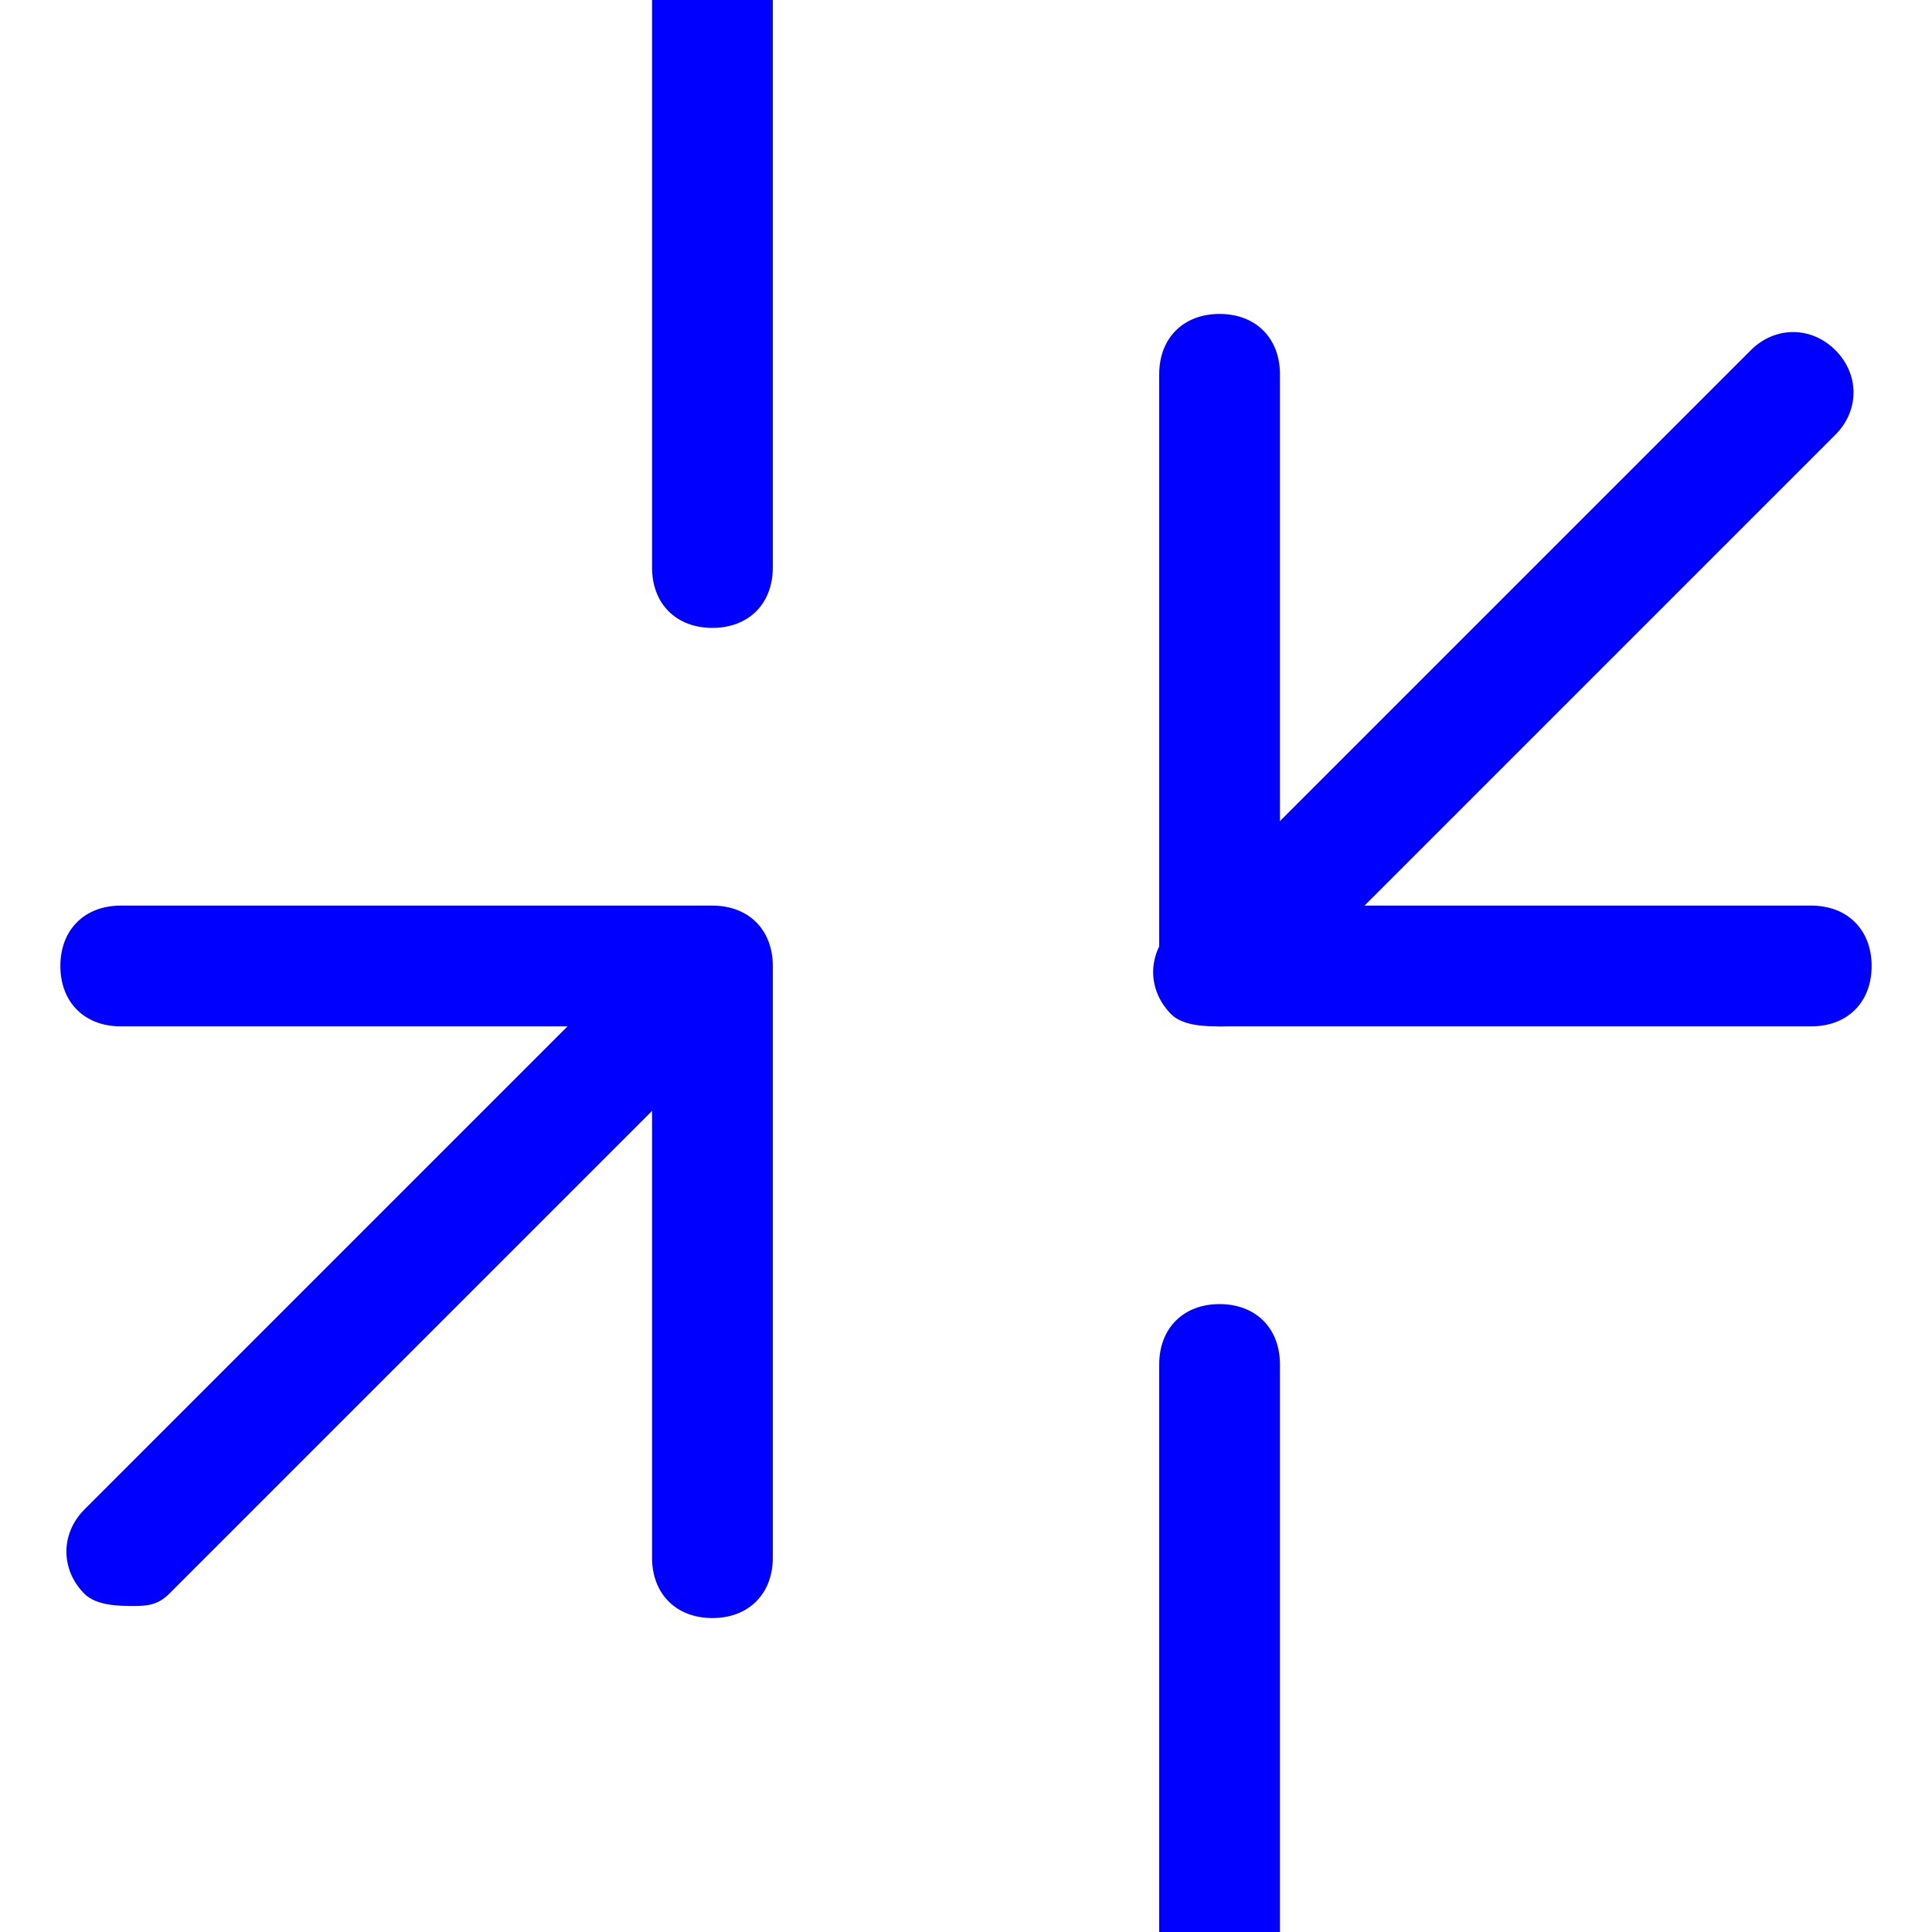
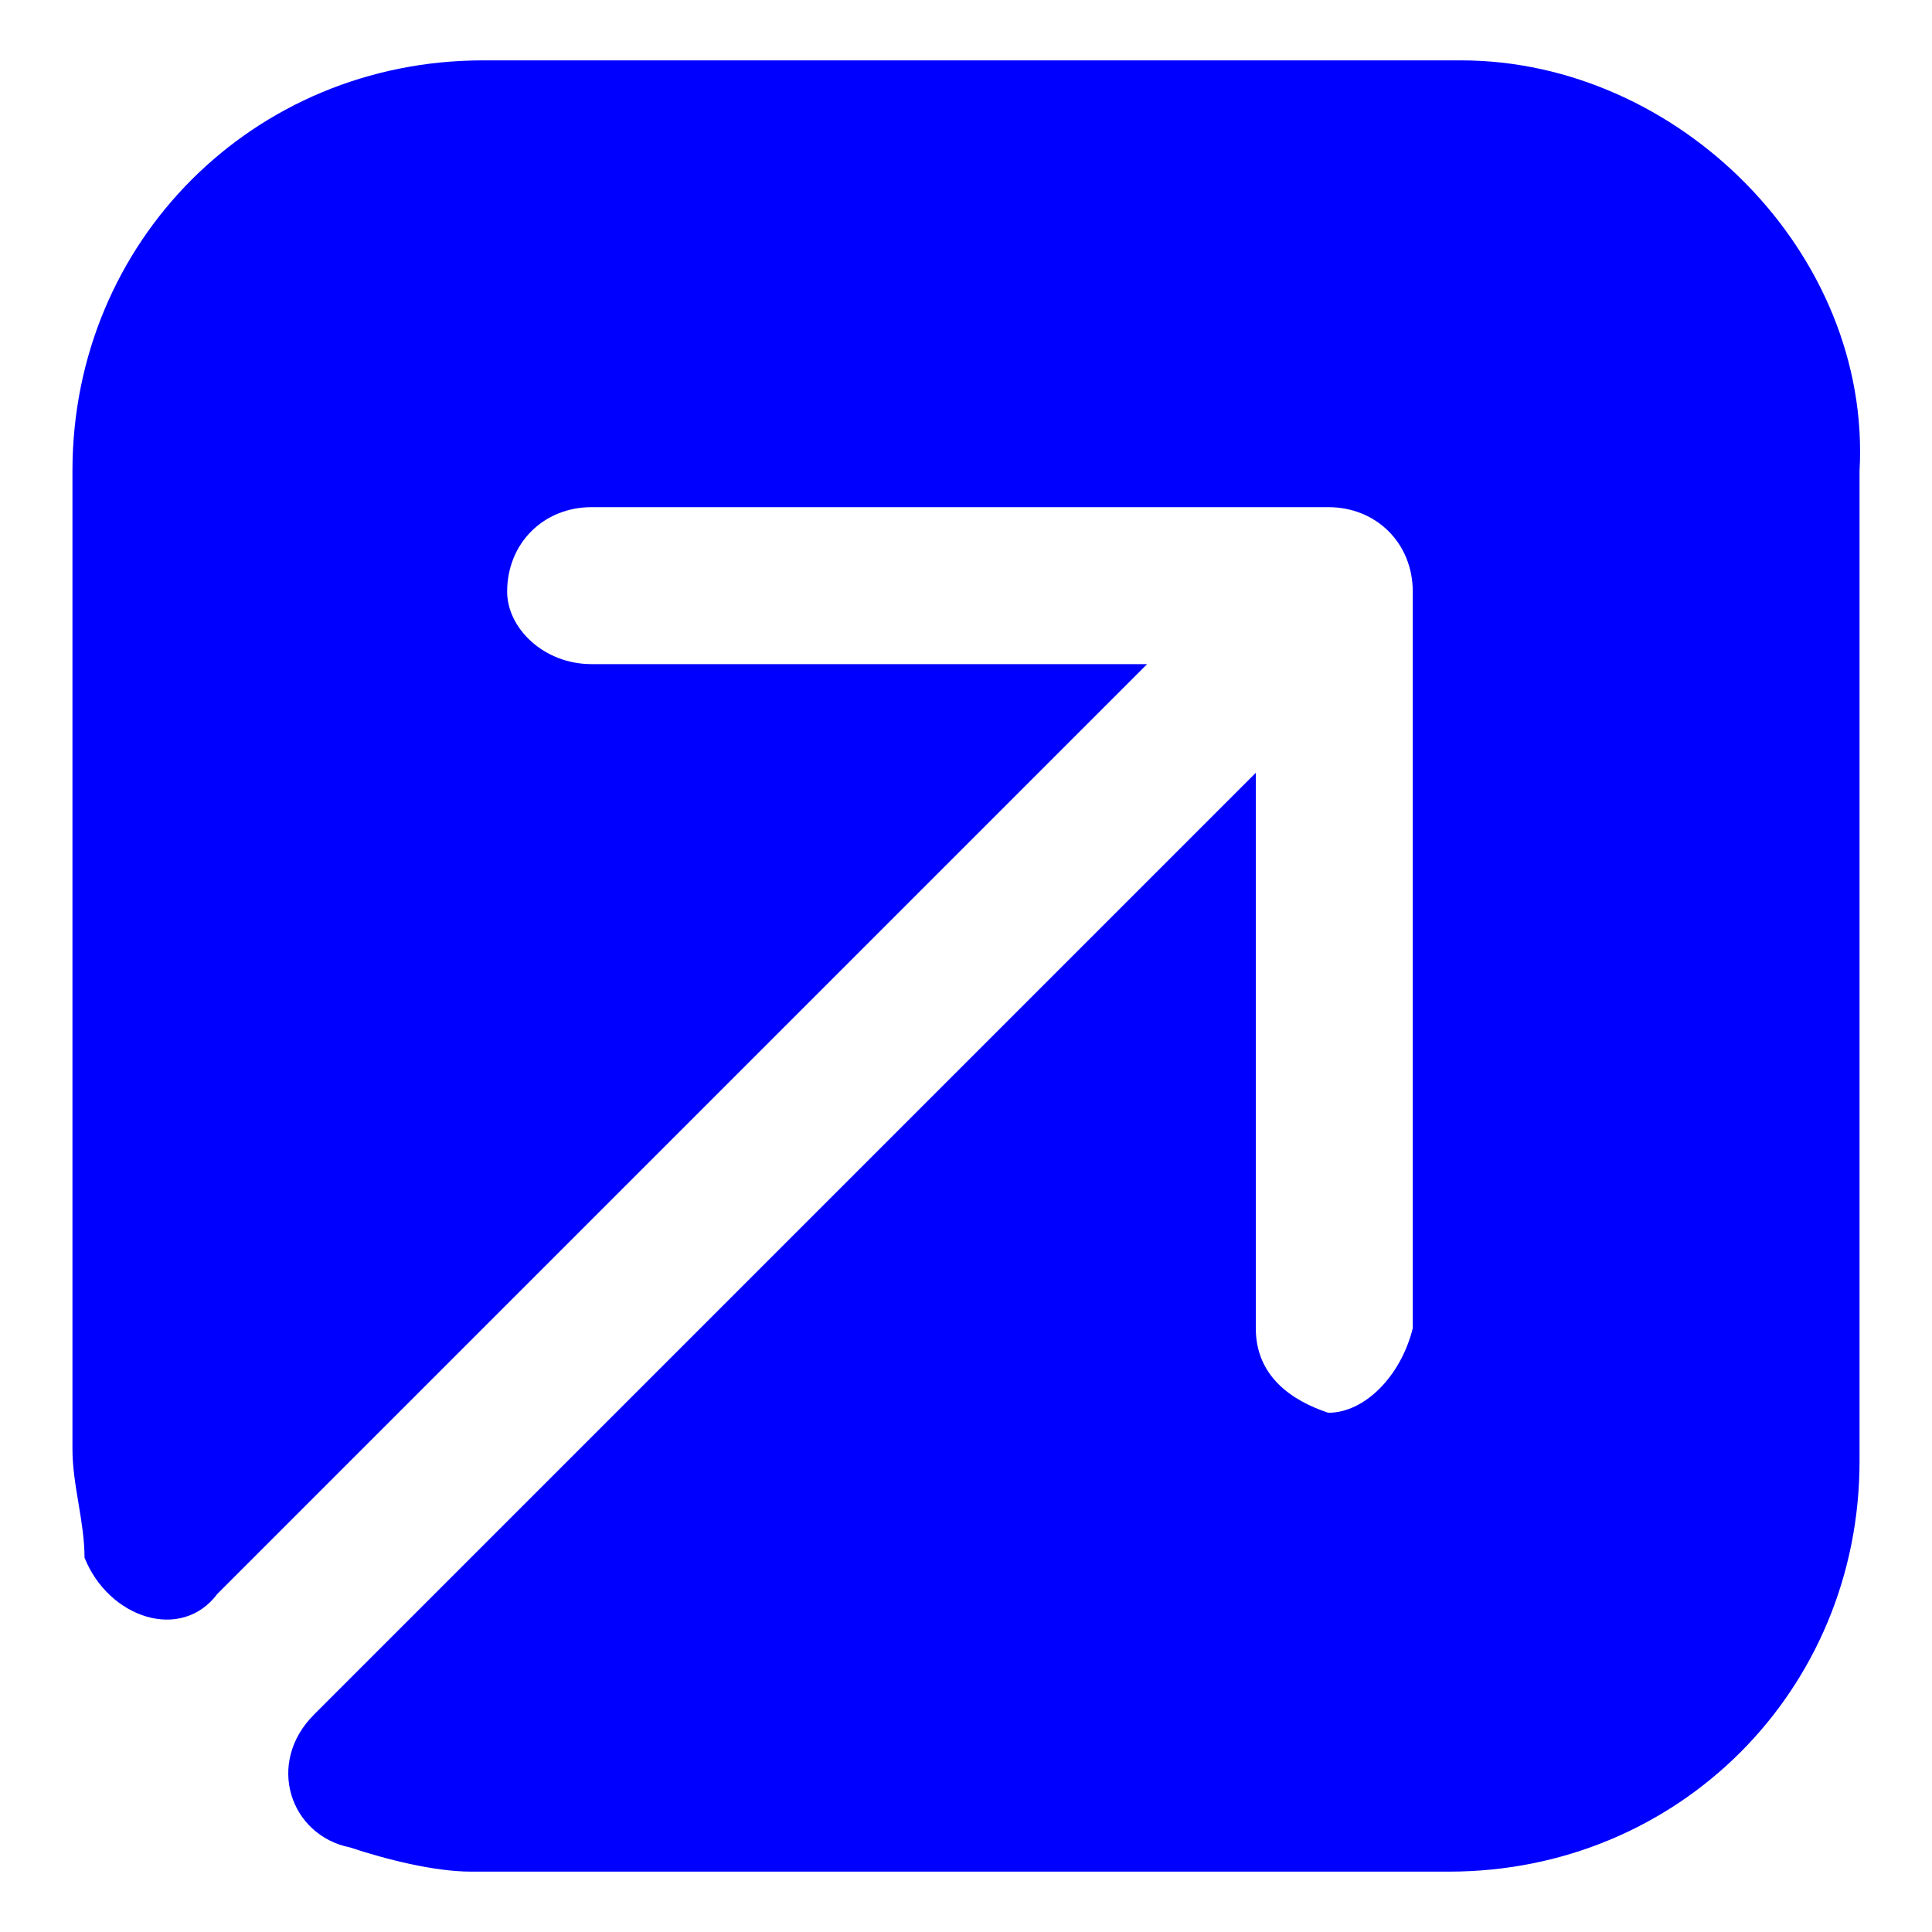
<svg xmlns="http://www.w3.org/2000/svg" version="1.1" id="Layer_1" x="0px" y="0px" viewBox="0 0 16 16" style="enable-background:new 0 0 16 16;" xml:space="preserve">
  <style type="text/css">
	.st0{fill:#0000FF;}
</style>
-   <g>
-     <g>
-       <path class="st0" d="M5.9,13.4c-0.3,0-0.5-0.2-0.5-0.5V8.5H1C0.7,8.5,0.5,8.3,0.5,8S0.7,7.5,1,7.5h4.9c0.3,0,0.5,0.2,0.5,0.5v4.9    C6.4,13.2,6.2,13.4,5.9,13.4z" />
-     </g>
-     <g>
-       <path class="st0" d="M1.1,13.3c-0.1,0-0.3,0-0.4-0.1c-0.2-0.2-0.2-0.5,0-0.7l4.8-4.8c0.2-0.2,0.5-0.2,0.7,0s0.2,0.5,0,0.7    l-4.8,4.8C1.3,13.3,1.2,13.3,1.1,13.3z" />
-     </g>
-   </g>
-   <g>
-     <g>
-       <path class="st0" d="M15,8.5h-4.9C9.8,8.5,9.6,8.3,9.6,8V3.1c0-0.3,0.2-0.5,0.5-0.5s0.5,0.2,0.5,0.5v4.4H15c0.3,0,0.5,0.2,0.5,0.5    S15.3,8.5,15,8.5z" />
-     </g>
-     <g>
-       <path class="st0" d="M10.1,8.5c-0.1,0-0.3,0-0.4-0.1c-0.2-0.2-0.2-0.5,0-0.7l4.8-4.8c0.2-0.2,0.5-0.2,0.7,0s0.2,0.5,0,0.7    l-4.8,4.8C10.4,8.5,10.2,8.5,10.1,8.5z" />
-     </g>
-   </g>
-   <g>
-     <path class="st0" d="M5.9,5.2C5.6,5.2,5.4,5,5.4,4.7V0c0-0.3,0.2-0.5,0.5-0.5S6.4-0.3,6.4,0v4.7C6.4,5,6.2,5.2,5.9,5.2z" />
-   </g>
-   <g>
-     <path class="st0" d="M10.1,16.5c-0.3,0-0.5-0.2-0.5-0.5v-4.7c0-0.3,0.2-0.5,0.5-0.5s0.5,0.2,0.5,0.5V16   C10.6,16.3,10.4,16.5,10.1,16.5z" />
-   </g>
+   <path class="st0" d="M12.1,0.5H4c-1.9,0-3.4,1.5-3.4,3.4V12c0,0.3,0.1,0.6,0.1,0.9c0.2,0.5,0.8,0.7,1.1,0.3l7.7-7.7H4.9  c-0.4,0-0.7-0.3-0.7-0.6c0-0.4,0.3-0.7,0.7-0.7h6.1c0.4,0,0.7,0.3,0.7,0.7v6.1c-0.1,0.4-0.4,0.7-0.7,0.7c-0.3-0.1-0.6-0.3-0.6-0.7  V6.4l-7.8,7.8c-0.4,0.4-0.2,1,0.3,1.1c0.3,0.1,0.7,0.2,1,0.2H12c1.9,0,3.4-1.5,3.4-3.4V3.9C15.5,2.1,13.9,0.5,12.1,0.5z" />
</svg>
